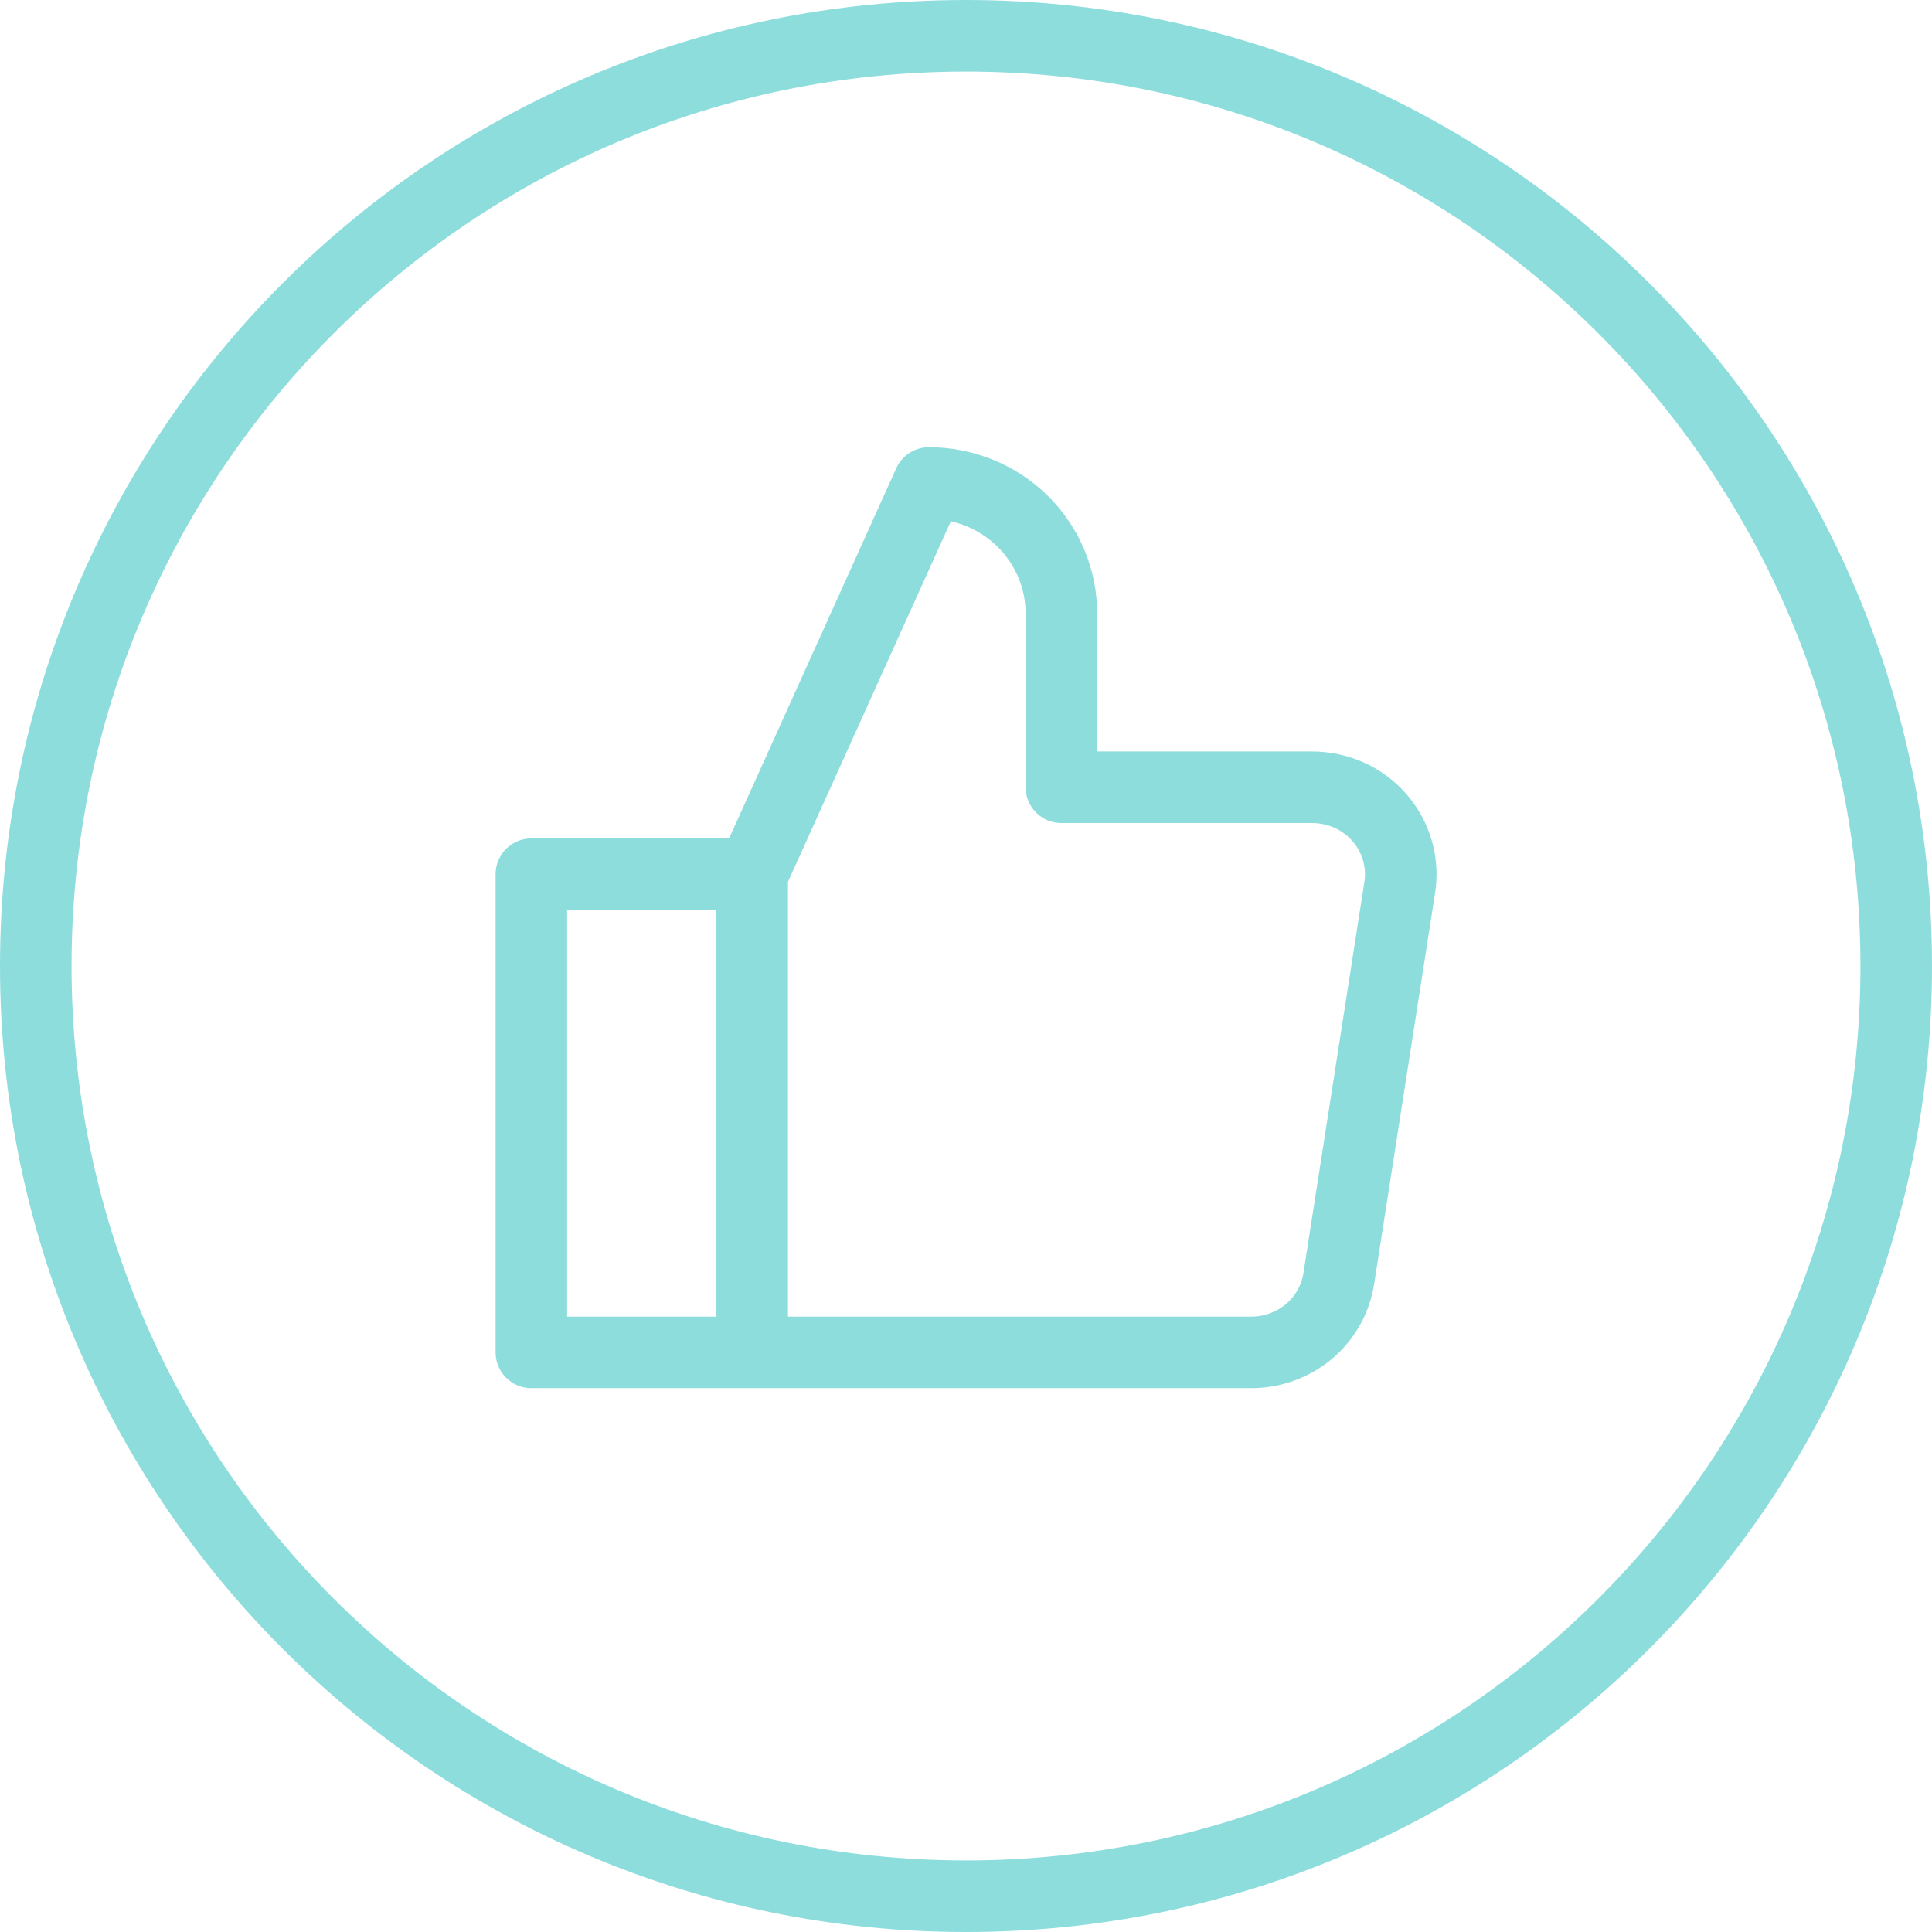
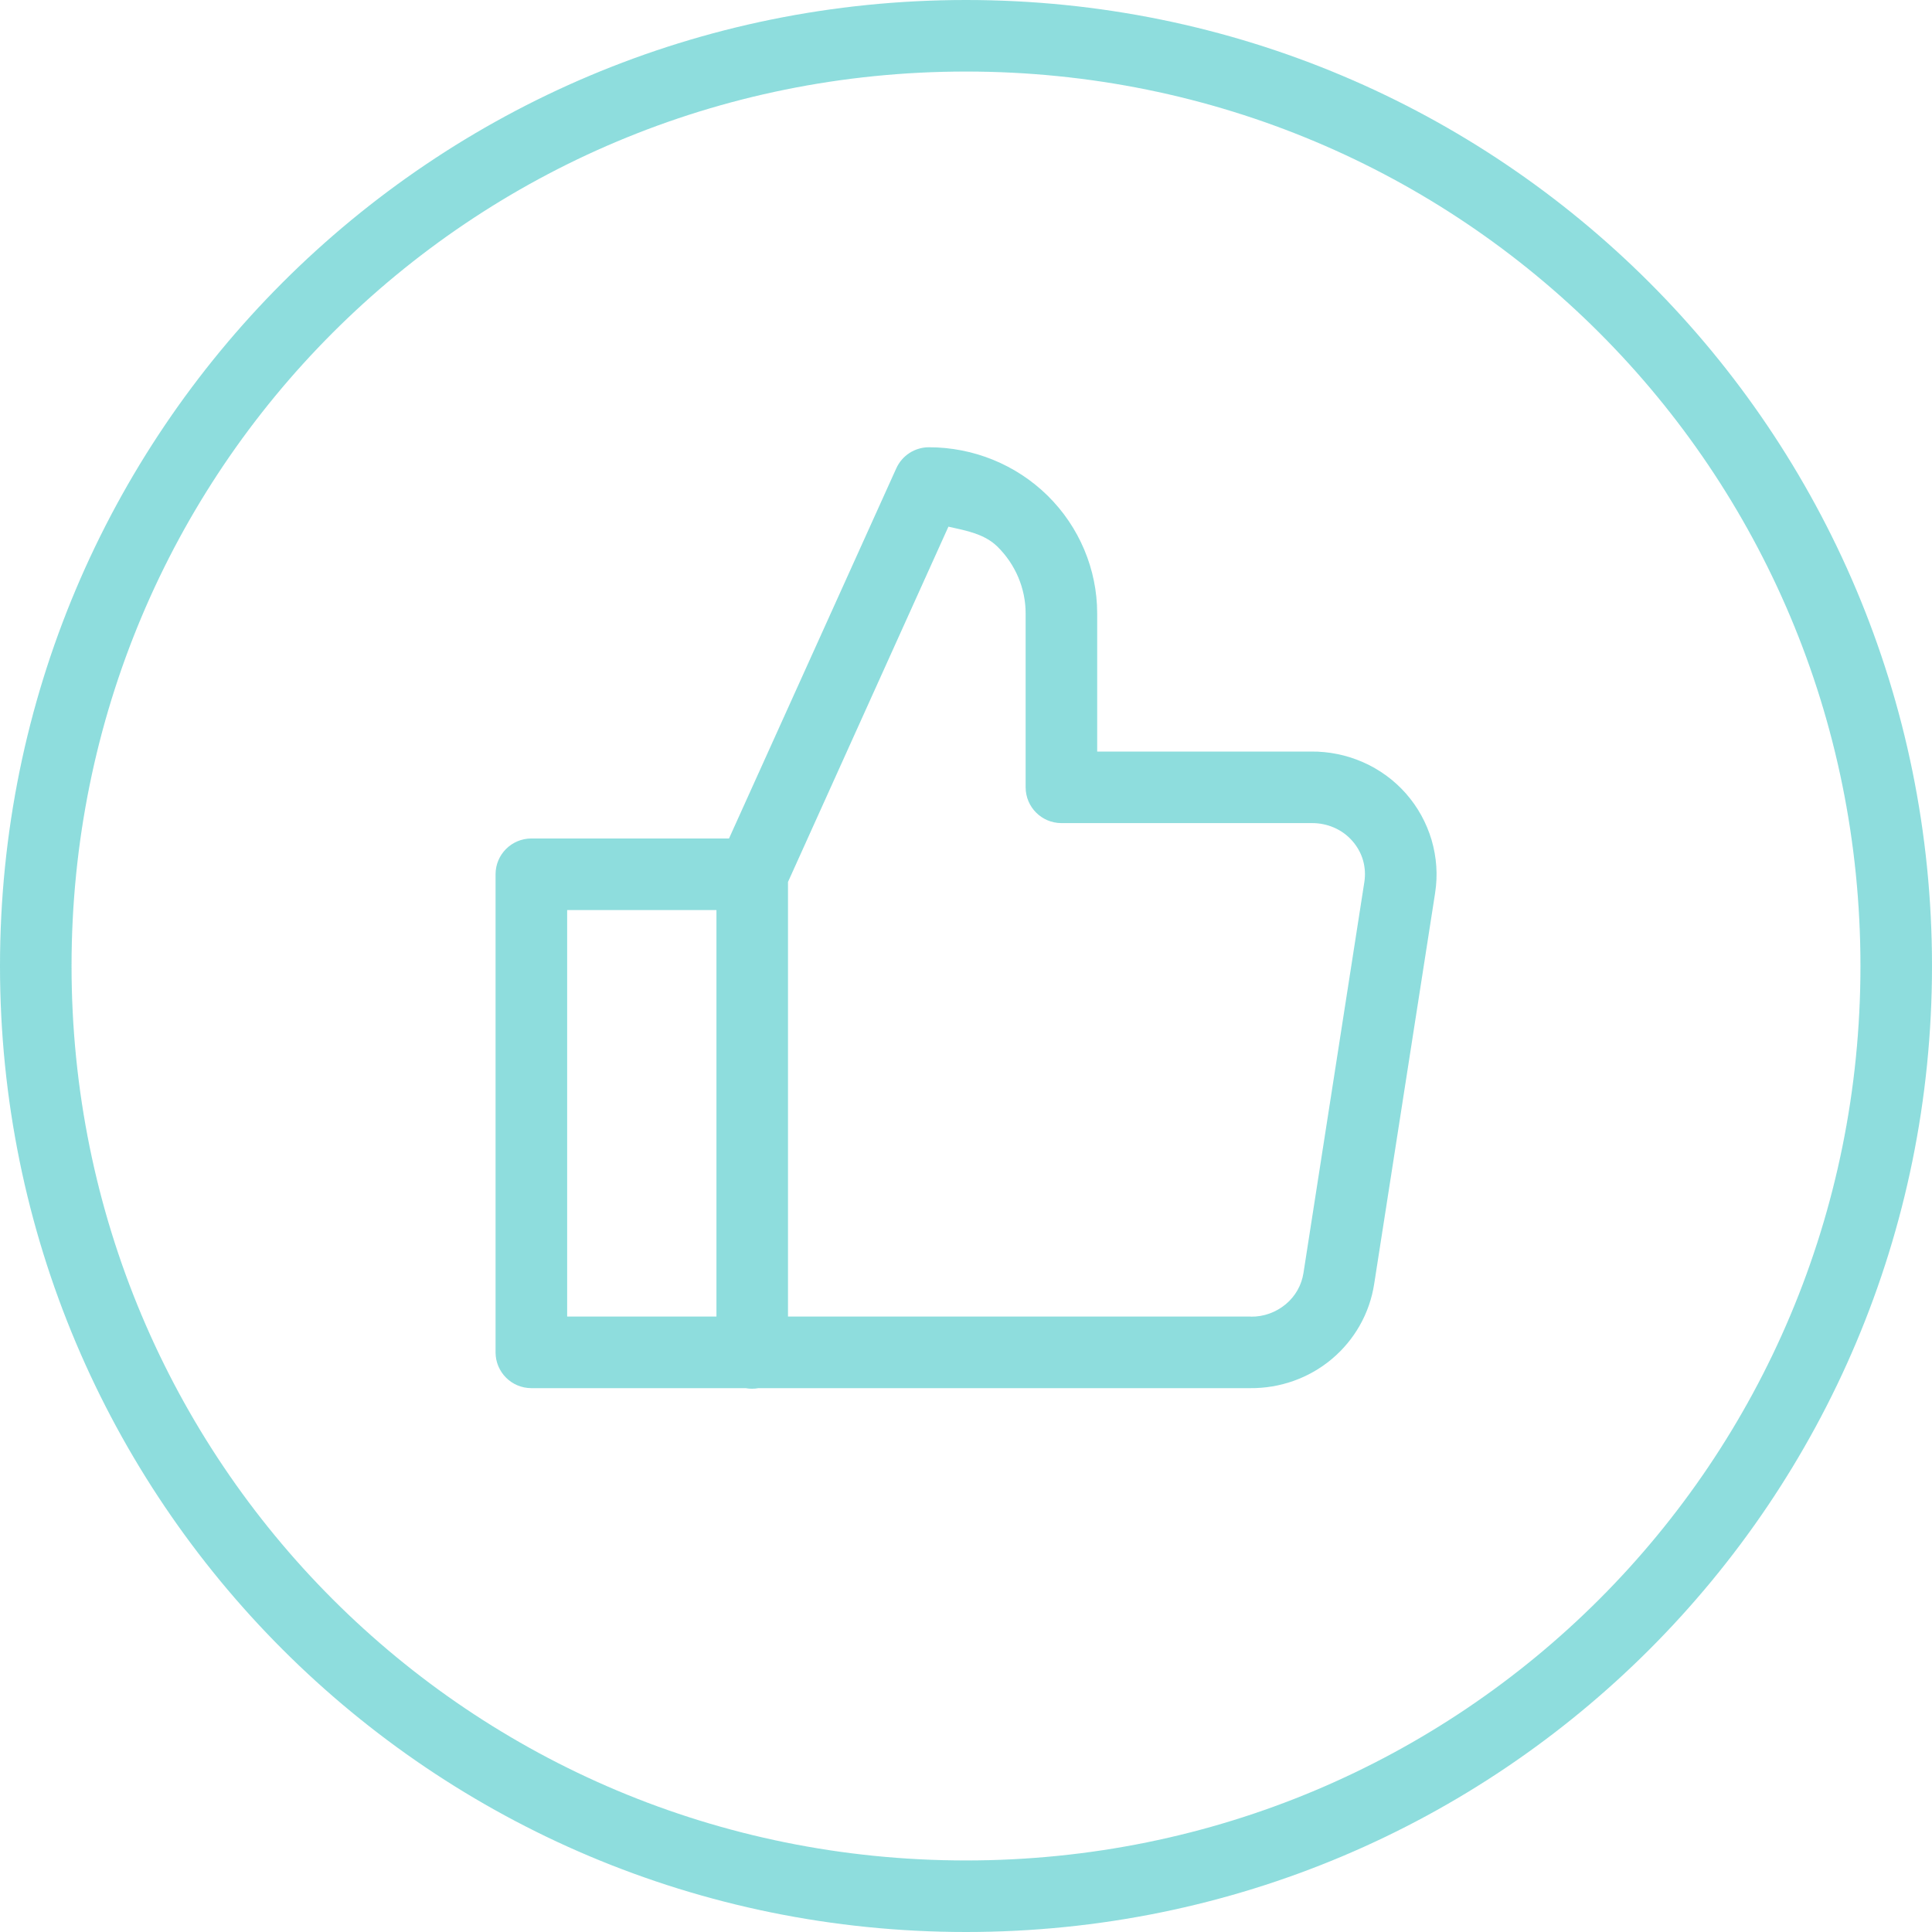
- <svg xmlns="http://www.w3.org/2000/svg" width="27" height="27" viewBox="0 0 27 27" fill="none">
-   <rect opacity="0.75" x="26.5" y="26.5" width="26" height="26" rx="13" transform="rotate(-180 26.5 26.5)" stroke="#68D2D2" />
-   <path opacity="0.75" d="M10.512 12.217L12.981 6.75C13.473 6.75 13.944 6.942 14.291 7.284C14.638 7.626 14.833 8.089 14.833 8.572L14.833 11.002L18.327 11.002C18.506 11.001 18.683 11.037 18.847 11.109C19.01 11.181 19.155 11.287 19.273 11.42C19.39 11.553 19.477 11.71 19.527 11.879C19.577 12.048 19.589 12.226 19.562 12.4L18.71 17.867C18.665 18.157 18.516 18.421 18.289 18.611C18.062 18.8 17.773 18.903 17.475 18.9L10.512 18.9M10.512 12.217L10.512 18.9M10.512 12.217L8.66 12.217C8.333 12.217 8.043 12.217 7.426 12.217C7.426 12.825 7.426 13.11 7.426 13.432L7.426 17.685C7.426 18.007 7.426 18.596 7.426 18.9C7.734 18.9 8.333 18.9 8.66 18.9L10.512 18.9" stroke="#68D2D2" stroke-linecap="round" stroke-linejoin="round" />
+ <svg version="1.1" viewBox="0 0 30 30">
+   <path d="M 15 0 C 6.7 0 0 6.7 0 15 C 0 23.3 6.7 30 15 30 C 23.3 30 30 23.3 30 15 C 30 6.7 23.3 0 15 0 z M 15 1.111 C 22.704 1.111 28.889 7.296 28.889 15 C 28.889 22.704 22.704 28.889 15 28.889 C 7.296 28.889 1.111 22.704 1.111 15 C 1.111 7.296 7.296 1.111 15 1.111 z M 14.424 6.945 A 0.556 0.556 0 0 0 13.918 7.271 L 11.32 13.02 L 9.623 13.02 L 8.25 13.02 A 0.556 0.556 0 0 0 7.695 13.574 L 7.695 14.926 L 7.695 19.65 C 7.695 20.009 7.695 20.663 7.695 21 A 0.556 0.556 0 0 0 8.25 21.555 L 9.623 21.555 L 11.578 21.555 A 0.556 0.556 0 0 0 11.777 21.555 L 19.41 21.555 C 19.873 21.56 20.323 21.402 20.678 21.105 C 21.032 20.809 21.268 20.394 21.338 19.938 L 22.285 13.863 A 0.556 0.556 0 0 0 22.285 13.861 C 22.328 13.587 22.307 13.307 22.229 13.041 C 22.15 12.775 22.014 12.529 21.83 12.32 C 21.646 12.112 21.42 11.948 21.166 11.836 C 20.912 11.724 20.635 11.667 20.357 11.67 L 17.037 11.67 L 17.037 9.525 C 17.037 8.839 16.758 8.18 16.268 7.697 C 15.777 7.214 15.114 6.945 14.424 6.945 z M 14.727 8.178 C 15.001 8.239 15.287 8.29 15.488 8.488 C 15.769 8.765 15.926 9.138 15.926 9.525 L 15.926 12.225 A 0.556 0.556 0 0 0 16.48 12.781 L 20.363 12.781 A 0.556 0.556 0 0 0 20.369 12.781 C 20.489 12.78 20.608 12.804 20.717 12.852 C 20.825 12.899 20.921 12.969 20.998 13.057 C 21.075 13.144 21.132 13.246 21.164 13.355 C 21.196 13.465 21.203 13.581 21.186 13.693 L 20.24 19.768 C 20.211 19.955 20.115 20.127 19.965 20.252 C 19.815 20.377 19.623 20.448 19.424 20.445 A 0.556 0.556 0 0 0 19.418 20.443 L 12.236 20.443 L 12.236 13.695 L 14.727 8.178 z M 8.807 14.131 L 9.623 14.131 L 11.125 14.131 L 11.125 20.443 L 9.623 20.443 L 8.807 20.443 C 8.807 20.153 8.807 19.861 8.807 19.65 L 8.807 14.926 C 8.807 14.715 8.807 14.394 8.807 14.131 z " style="color:#000000;font-style:normal;font-variant:normal;font-weight:normal;font-stretch:normal;font-size:medium;line-height:normal;font-family:sans-serif;font-variant-ligatures:normal;font-variant-position:normal;font-variant-caps:normal;font-variant-numeric:normal;font-variant-alternates:normal;font-feature-settings:normal;text-indent:0;text-align:start;text-decoration:none;text-decoration-line:none;text-decoration-style:solid;text-decoration-color:#000000;letter-spacing:normal;word-spacing:normal;text-transform:none;writing-mode:lr-tb;direction:ltr;text-orientation:mixed;dominant-baseline:auto;baseline-shift:baseline;text-anchor:start;white-space:normal;shape-padding:0;clip-rule:nonzero;display:inline;overflow:visible;visibility:visible;opacity:0.75;isolation:auto;mix-blend-mode:normal;color-interpolation:sRGB;color-interpolation-filters:linearRGB;solid-color:#000000;solid-opacity:1;vector-effect:none;fill:#68d2d2;fill-opacity:1;fill-rule:nonzero;stroke:none;stroke-width:1.111;stroke-linecap:butt;stroke-linejoin:miter;stroke-miterlimit:4;stroke-dasharray:none;stroke-dashoffset:0;stroke-opacity:1;color-rendering:auto;image-rendering:auto;shape-rendering:auto;text-rendering:auto;enable-background:accumulate" />
</svg>
